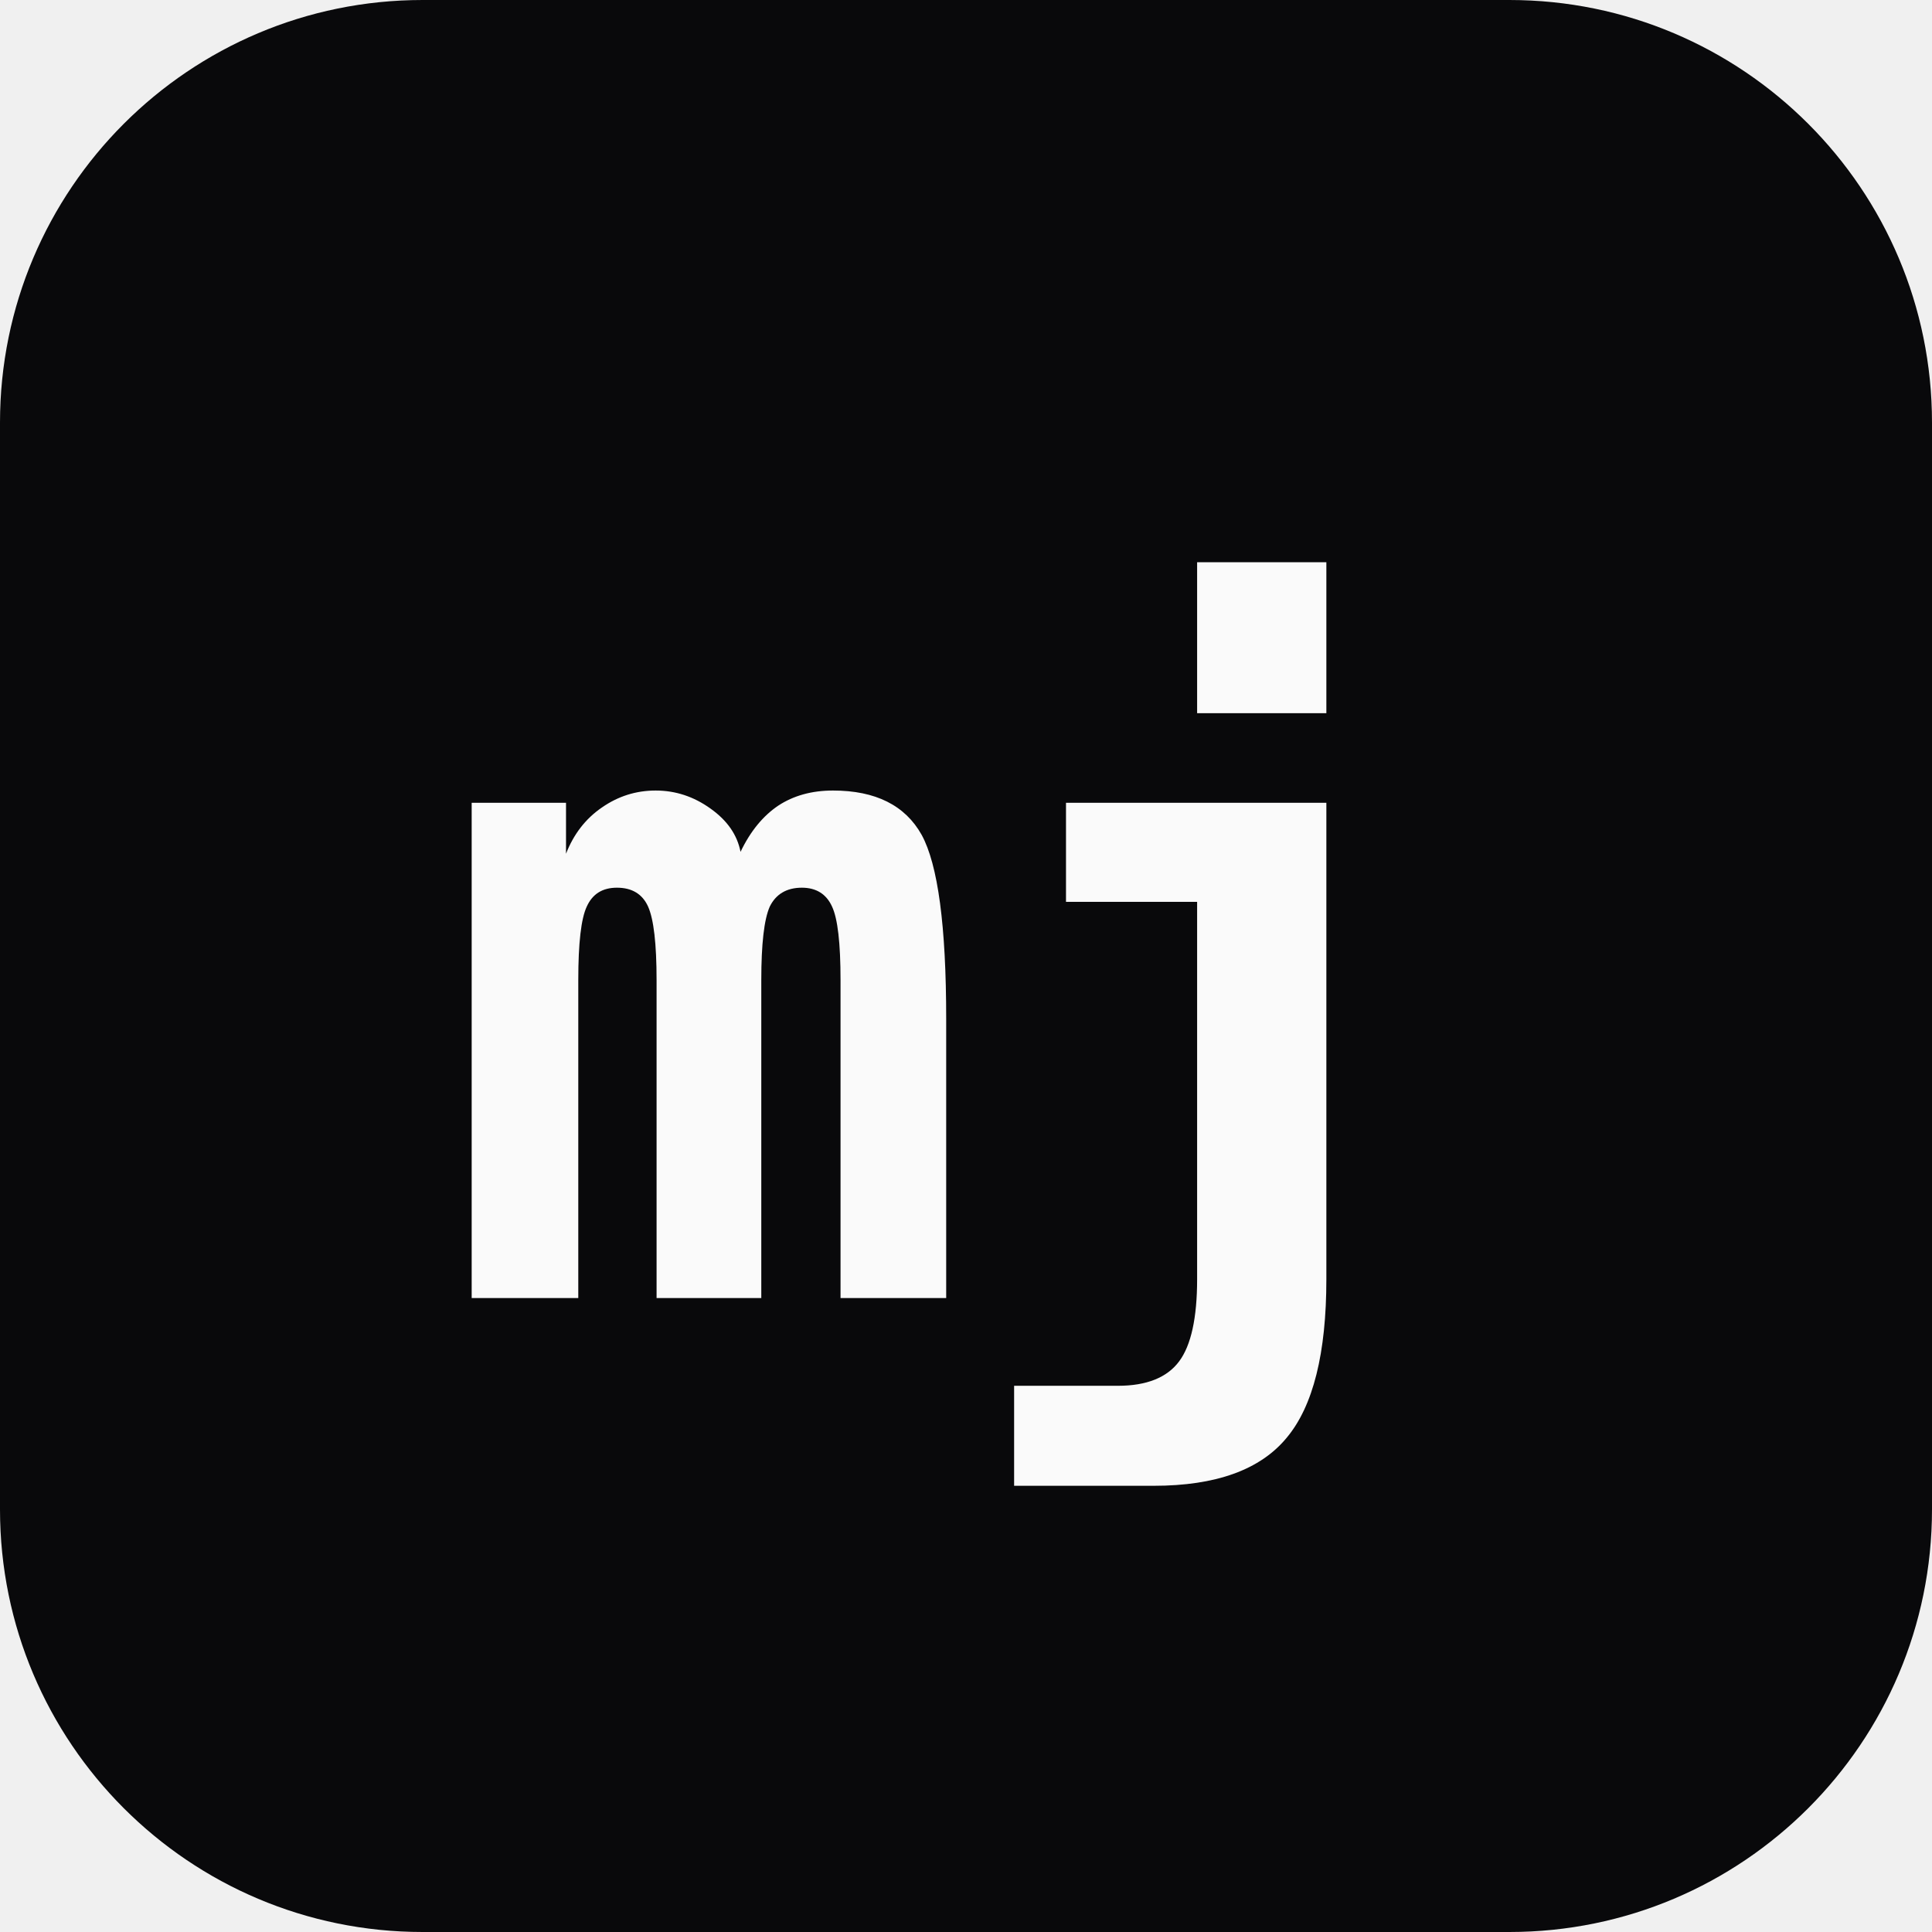
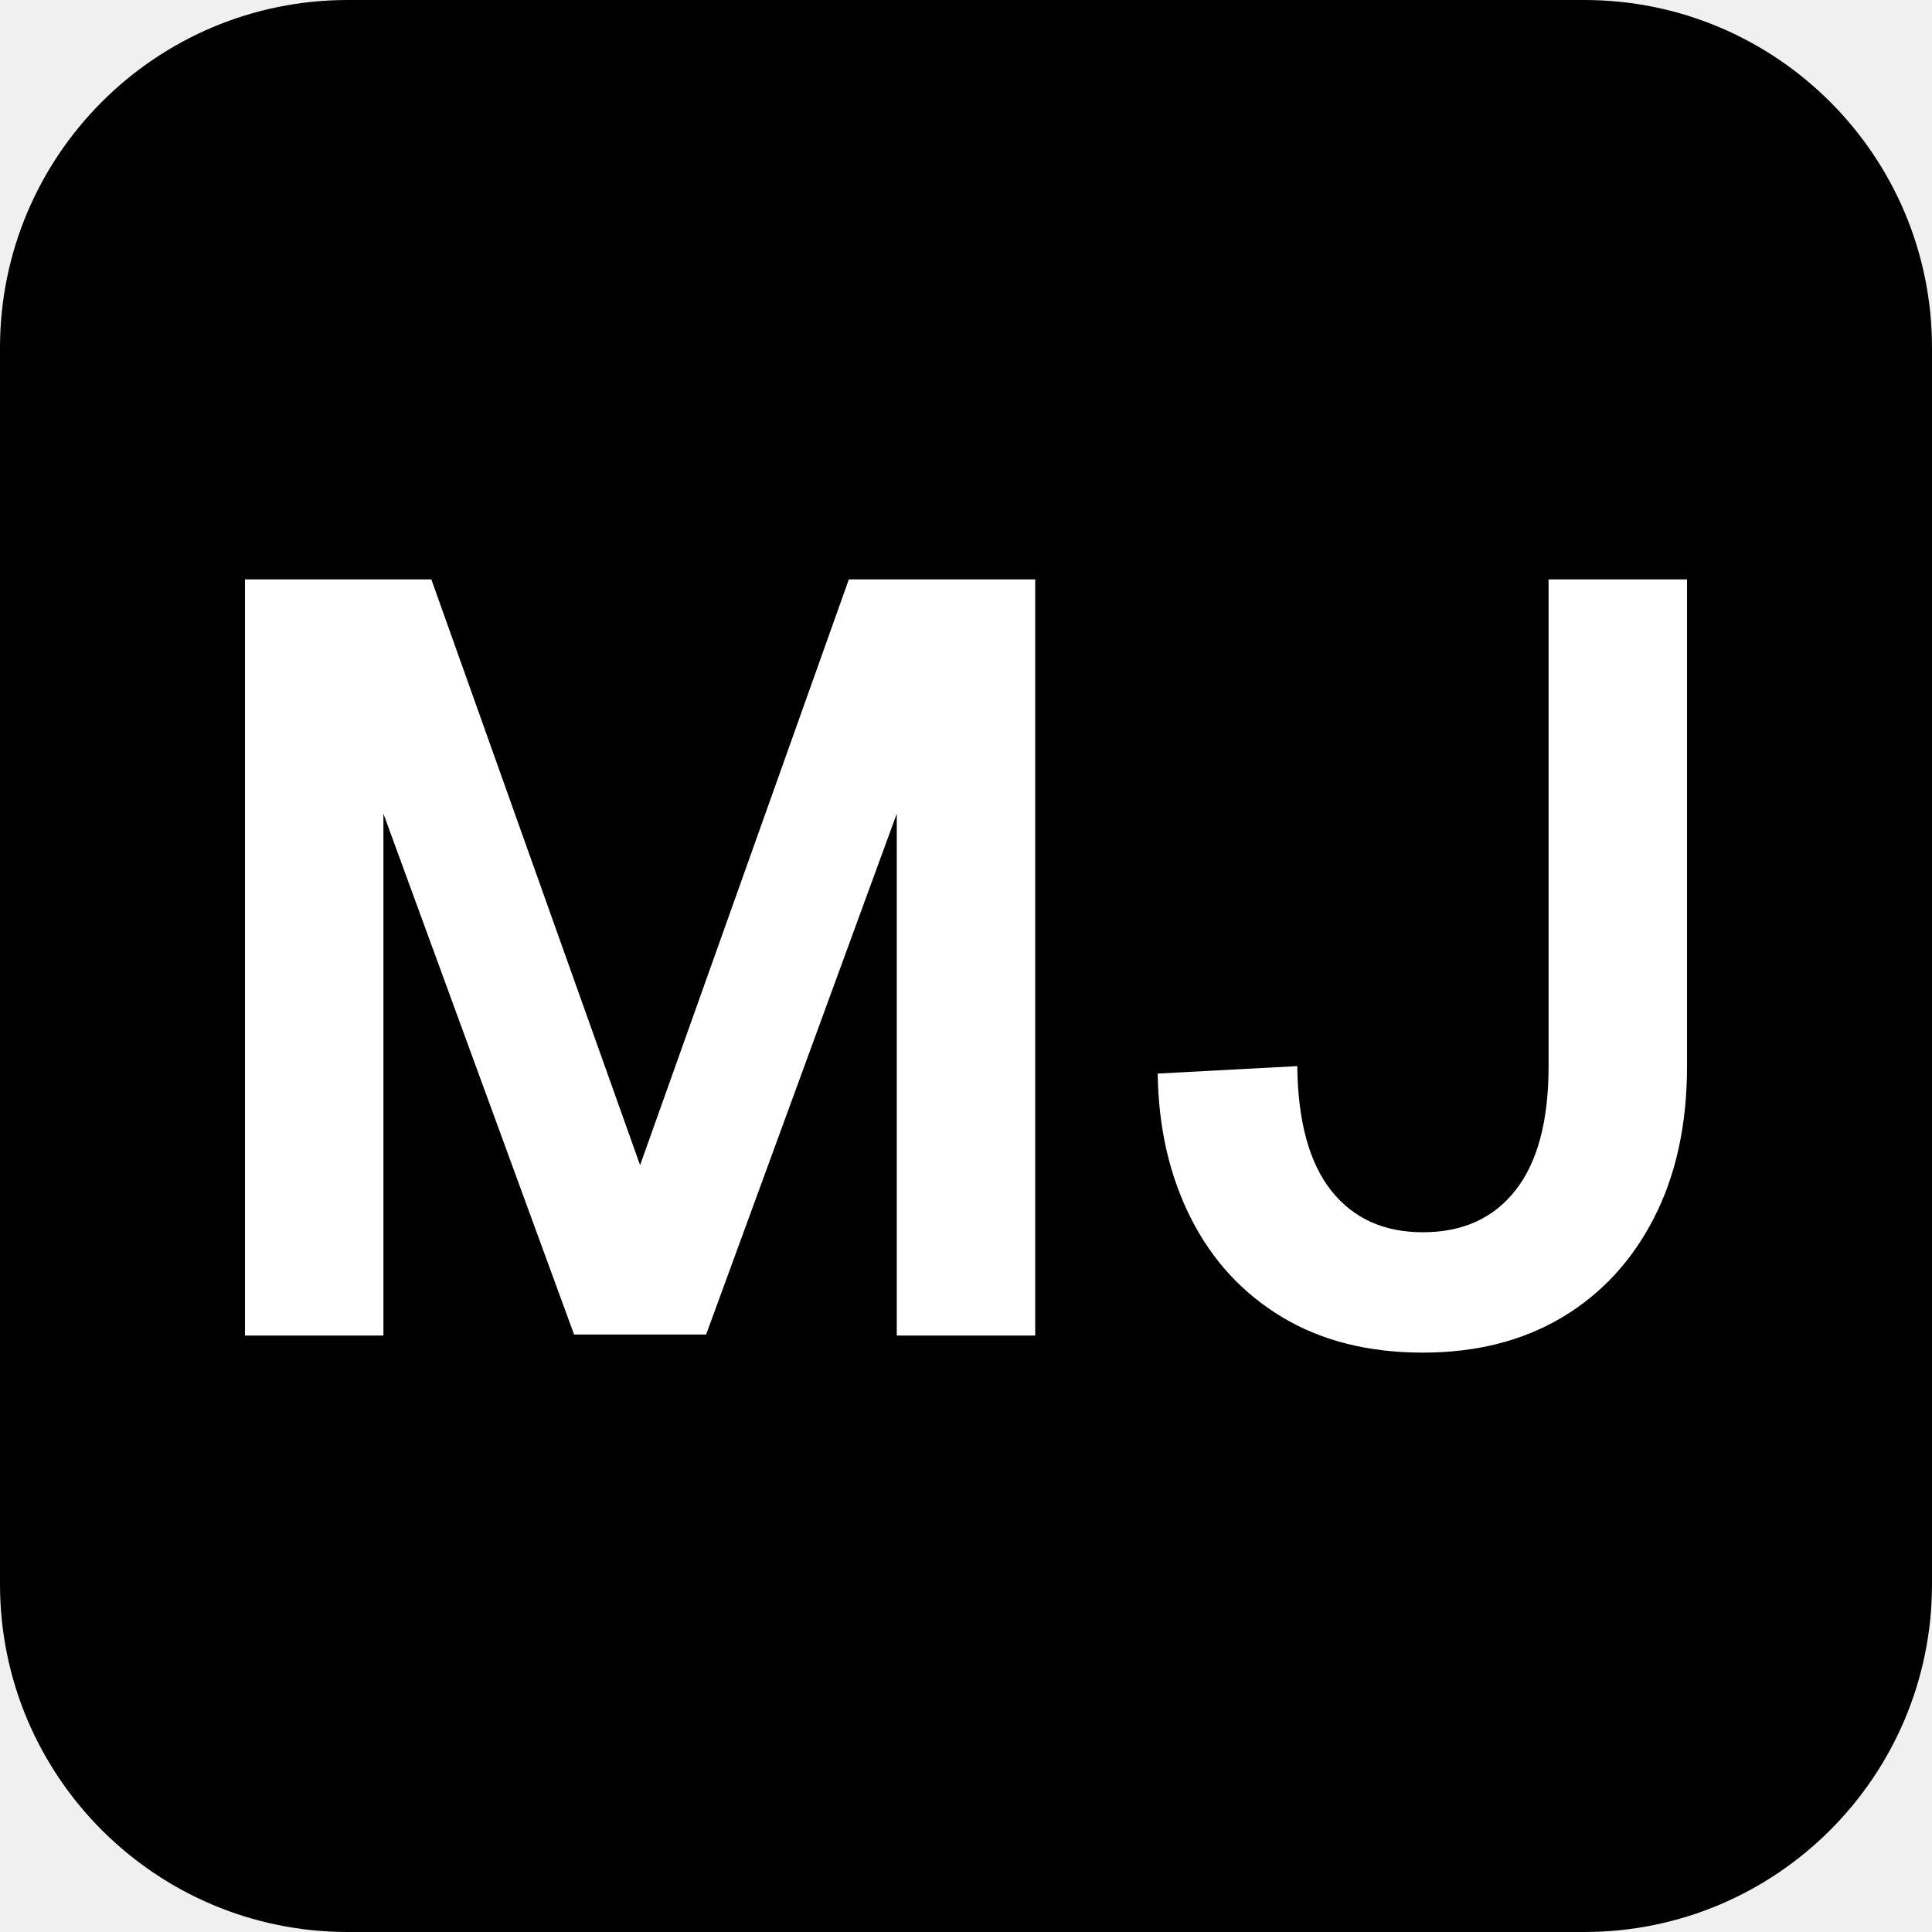
- <svg xmlns="http://www.w3.org/2000/svg" viewBox="0 0 32 32">
-   <style>
-     rect { fill: #09090b; }
-     text { fill: #fafafa; }
-     @media (prefers-color-scheme: dark) {
-       rect { fill: #fafafa; }
-       text { fill: #09090b; }
-     }
-   </style>
-   <rect width="32" height="32" rx="7" />
-   <text x="16" y="21.5" text-anchor="middle" font-family="ui-monospace, Menlo, monospace" font-size="15" font-weight="600" letter-spacing="-0.5">mj</text>
+ <svg xmlns="http://www.w3.org/2000/svg" viewBox="-230 -1254 1814 1814">
+   <style>rect{fill:#000}path{fill:#fff}@media (prefers-color-scheme:dark){rect{fill:#fff}path{fill:#000}}</style>
+   <rect x="-230" y="-1254" width="1814" height="1814" rx="326.52" />
+   <path d="M130 0L0 0L0 -710L175 -710L371 -160L567 -710L742 -710L742 0L612 0L612 -490L433 -1L309 -1L130 -490L130 0M1106 16L1106 16Q1029 16 973.5 -17.5Q918 -51 888 -110.5Q858 -170 857 -246L857 -246L988 -253Q989 -175 1020 -136Q1051 -97 1106 -97L1106 -97Q1162 -97 1193 -136.5Q1224 -176 1224 -253L1224 -253L1224 -710L1354 -710L1354 -253Q1354 -171 1323 -110.5Q1292 -50 1236.5 -17Q1181 16 1106 16" />
</svg>
